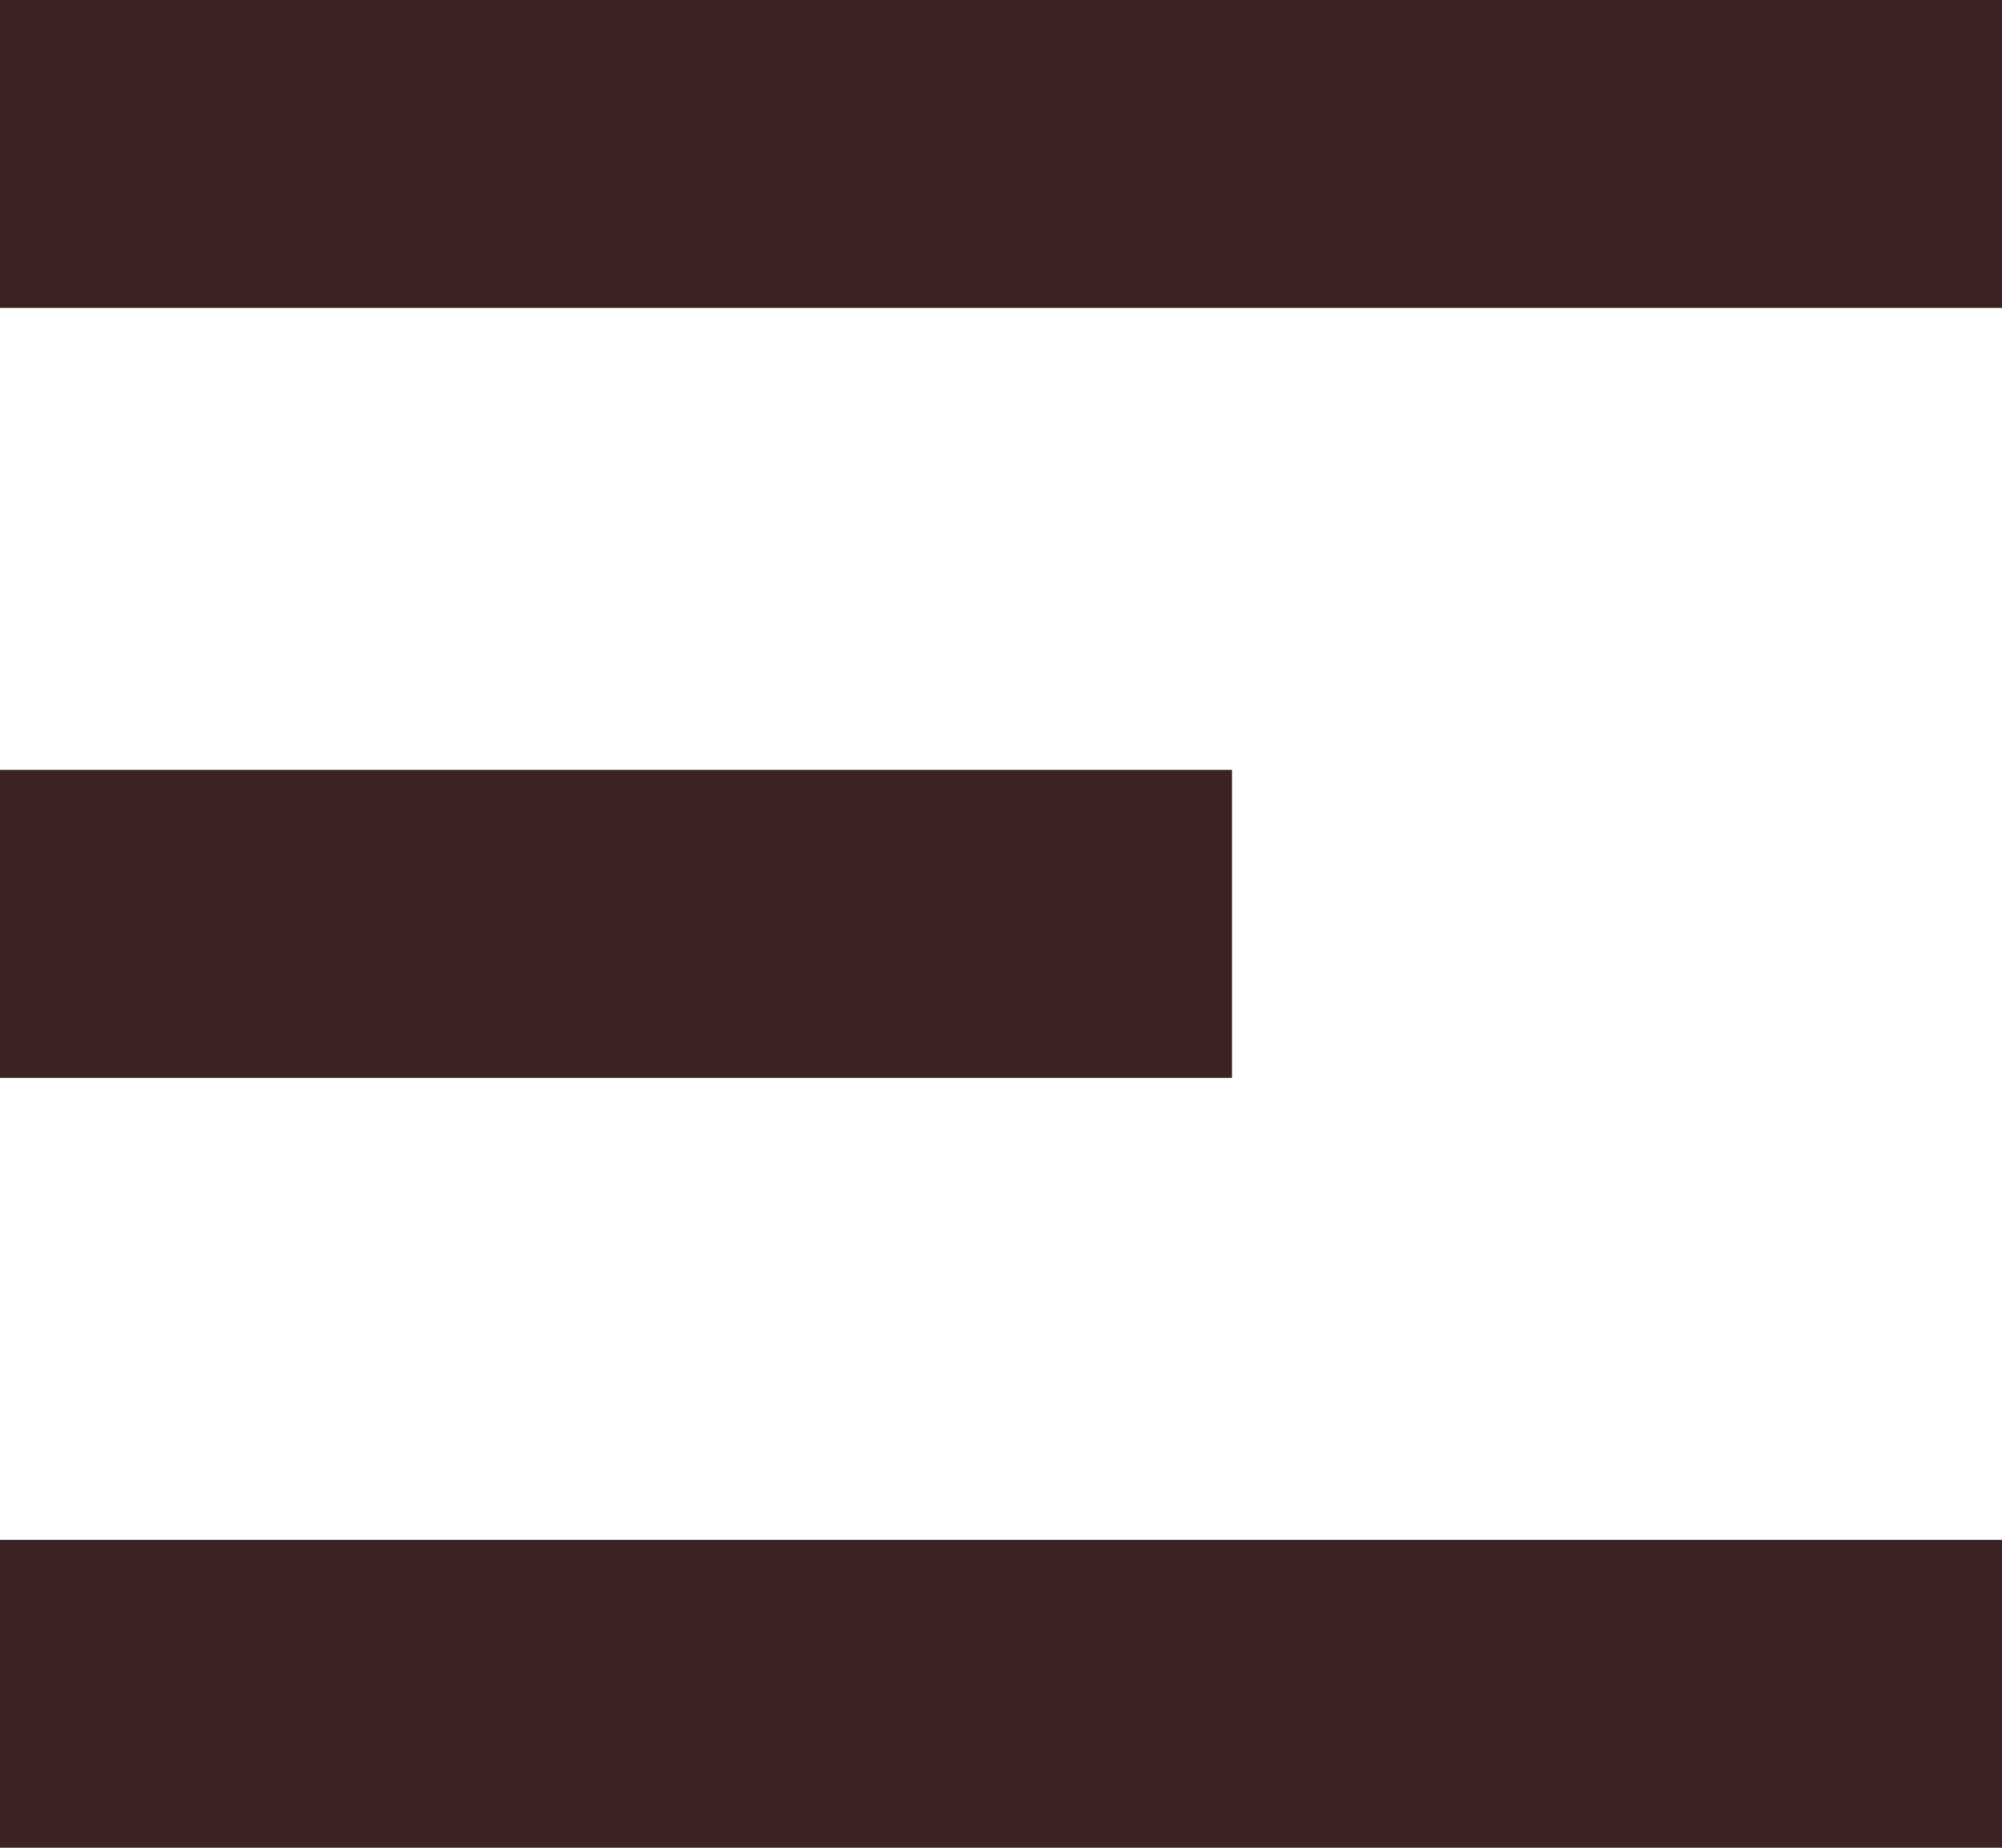
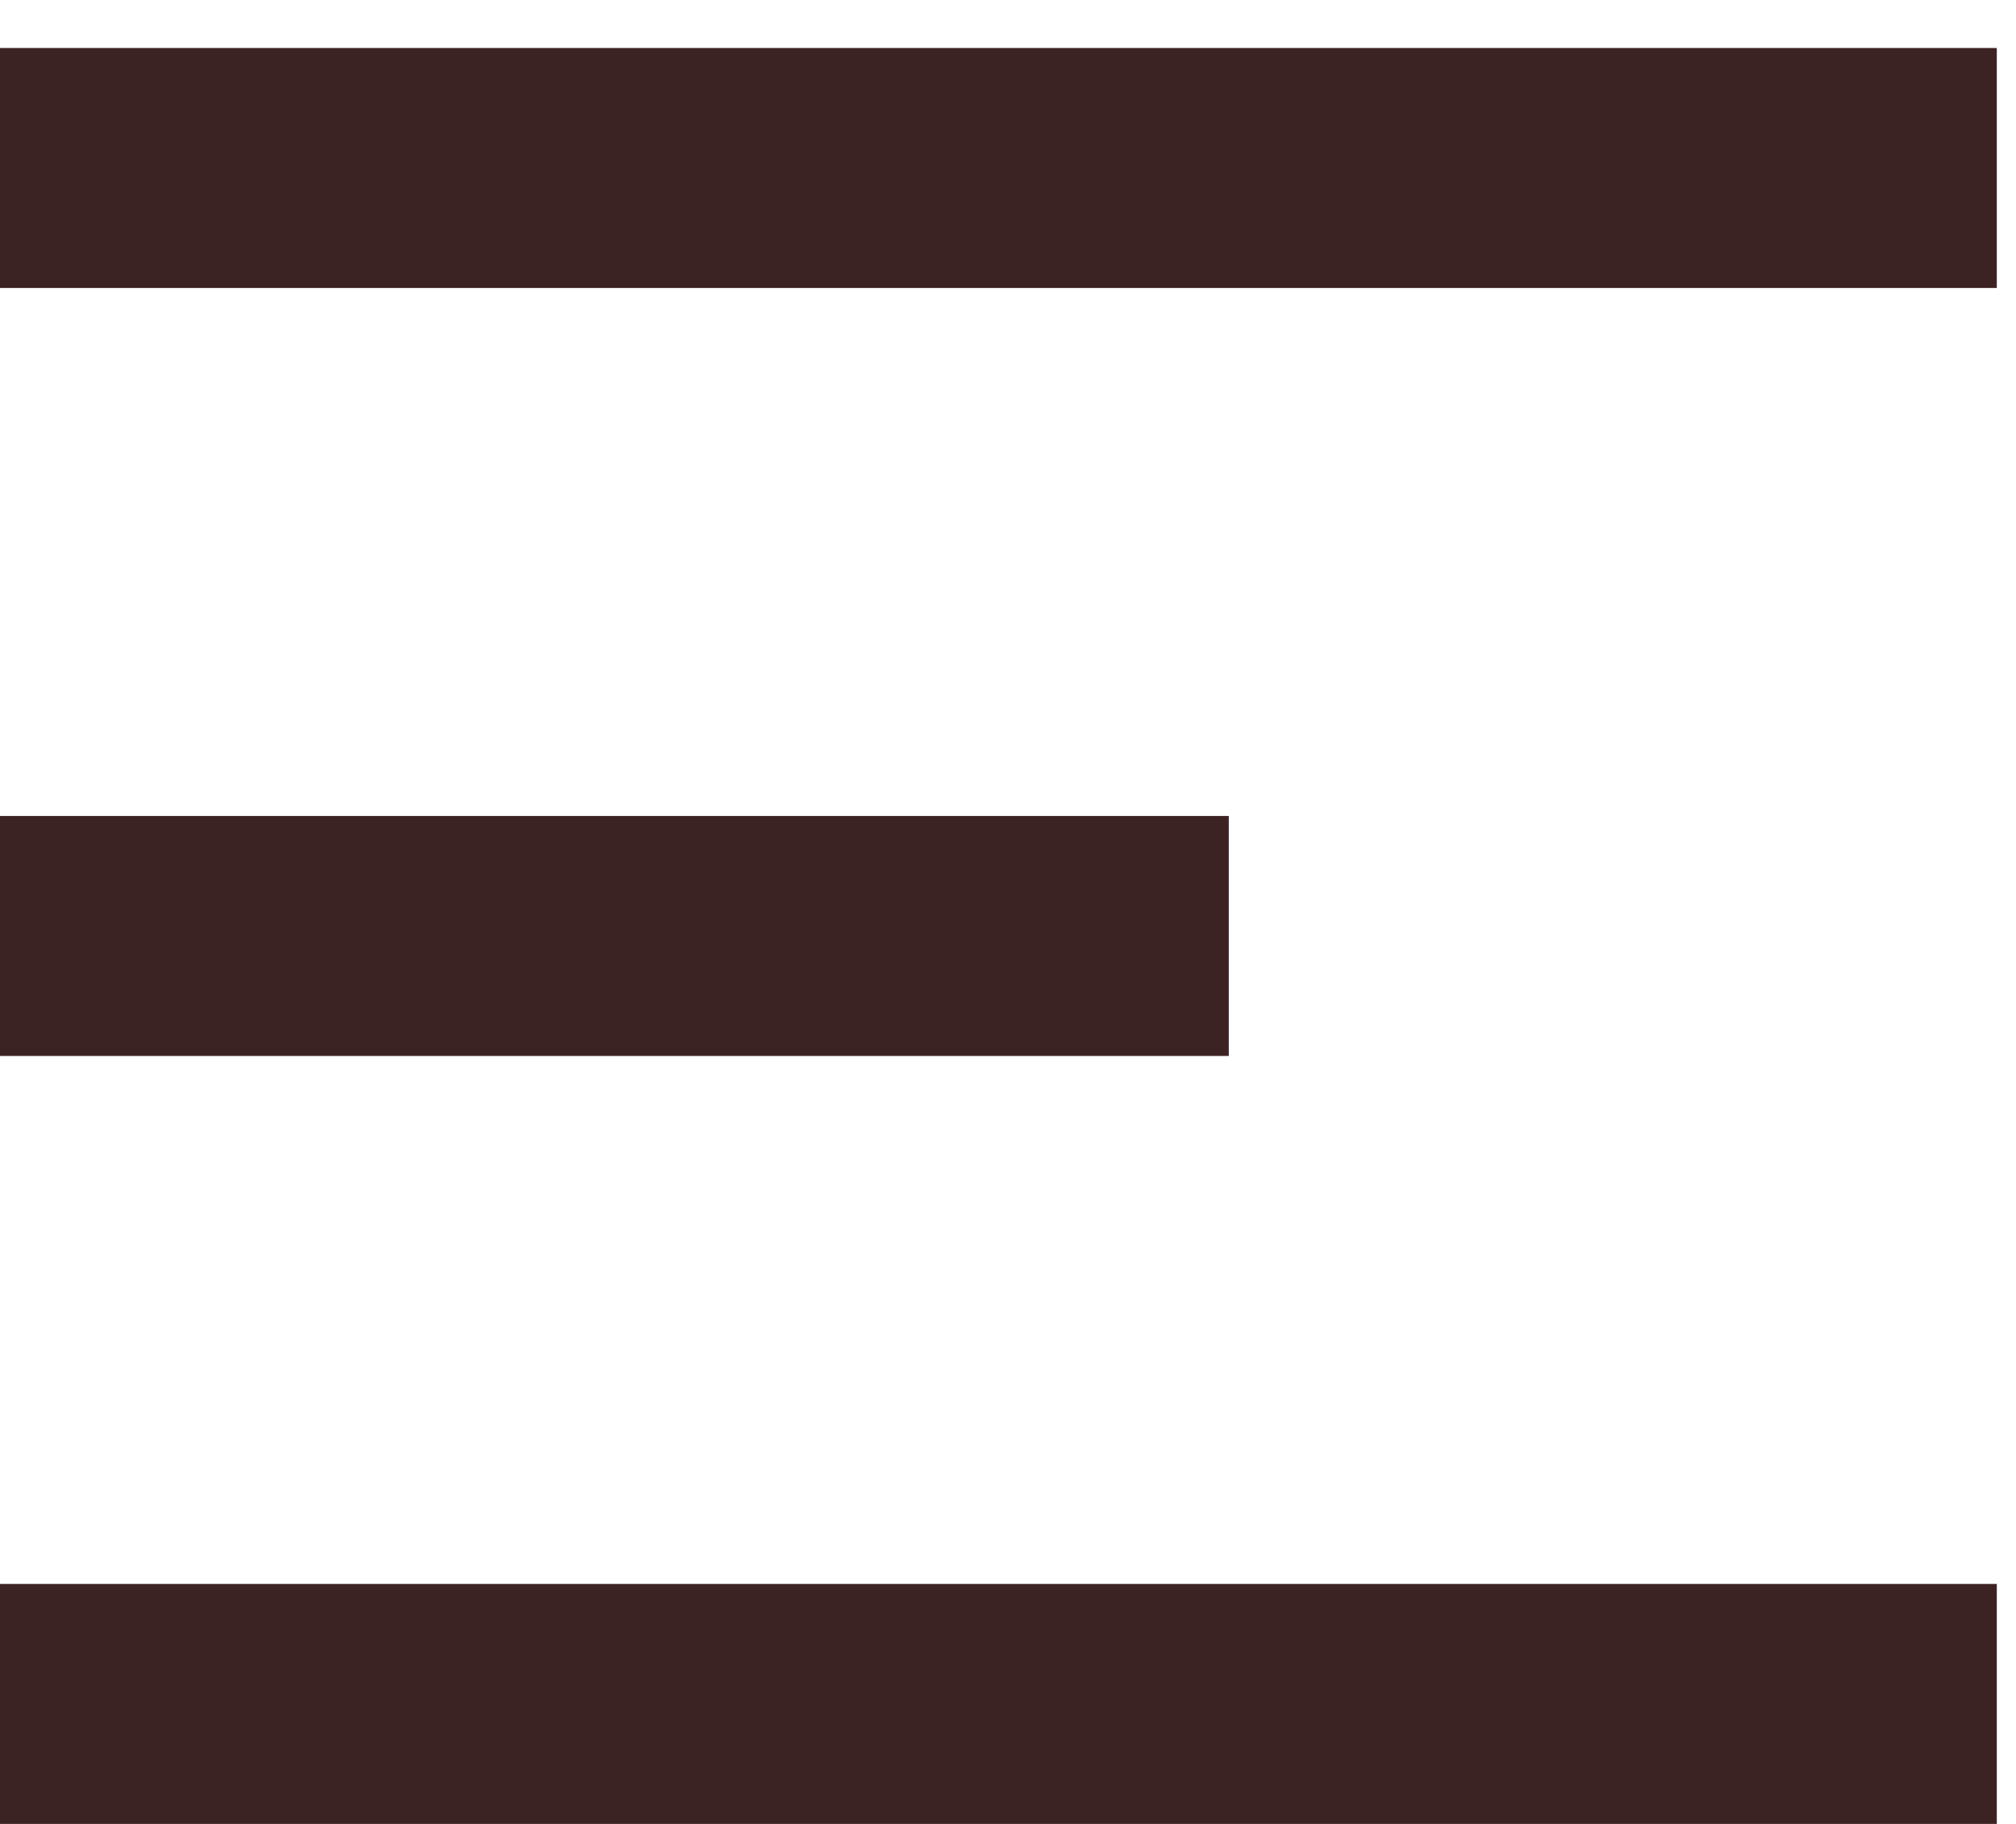
- <svg xmlns="http://www.w3.org/2000/svg" version="1.1" id="Layer_1" x="0px" y="0px" viewBox="0 0 13 12" style="enable-background:new 0 0 13 12;" xml:space="preserve">
-   <style type="text/css">
- 	.st0{fill:none;stroke:#3C2323;stroke-width:2;}
- </style>
-   <line class="st0" x1="0" y1="1" x2="13" y2="1" />
-   <line class="st0" x1="0" y1="6" x2="8" y2="6" />
-   <line class="st0" x1="0" y1="11" x2="13" y2="11" />
+ <svg xmlns="http://www.w3.org/2000/svg" width="21" height="19" viewBox="0 0 21 19" fill="none">
+   <line y1="1.75" x2="20.8" y2="1.75" stroke="#3C2323" stroke-width="2.5" />
+   <line y1="9.75" x2="12.8" y2="9.75" stroke="#3C2323" stroke-width="2.5" />
+   <line y1="17.75" x2="20.8" y2="17.75" stroke="#3C2323" stroke-width="2.5" />
</svg>
